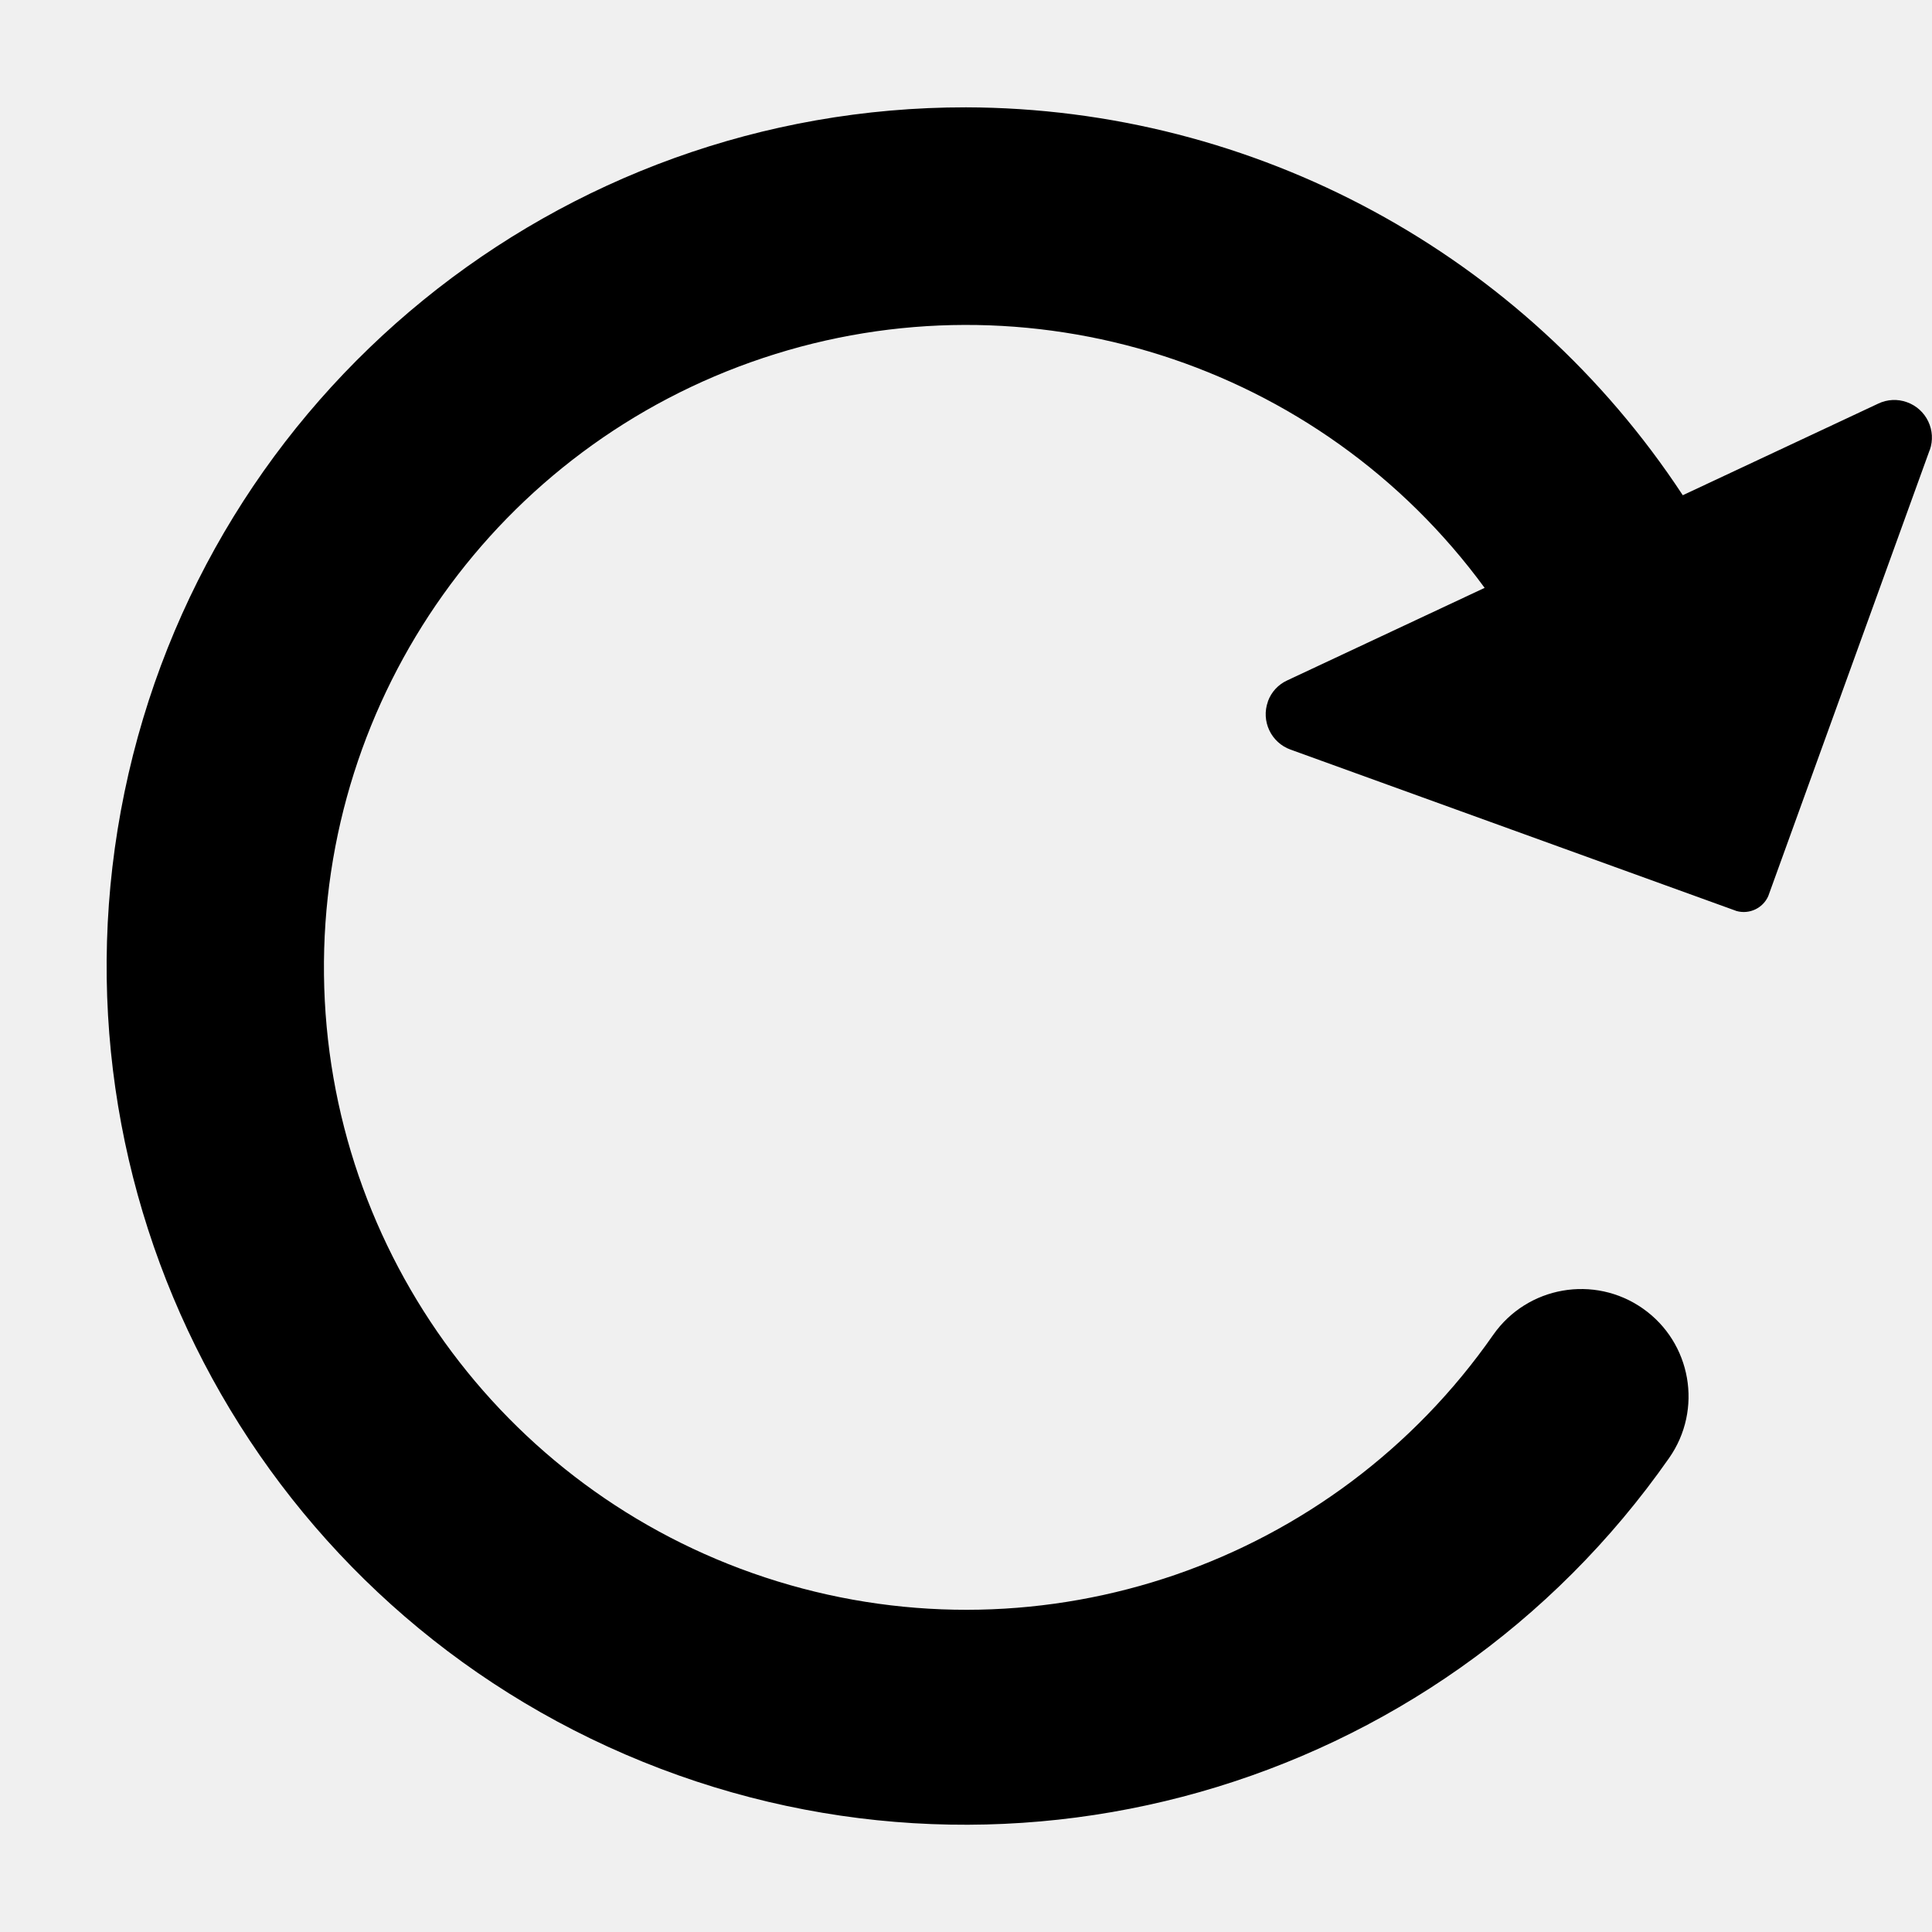
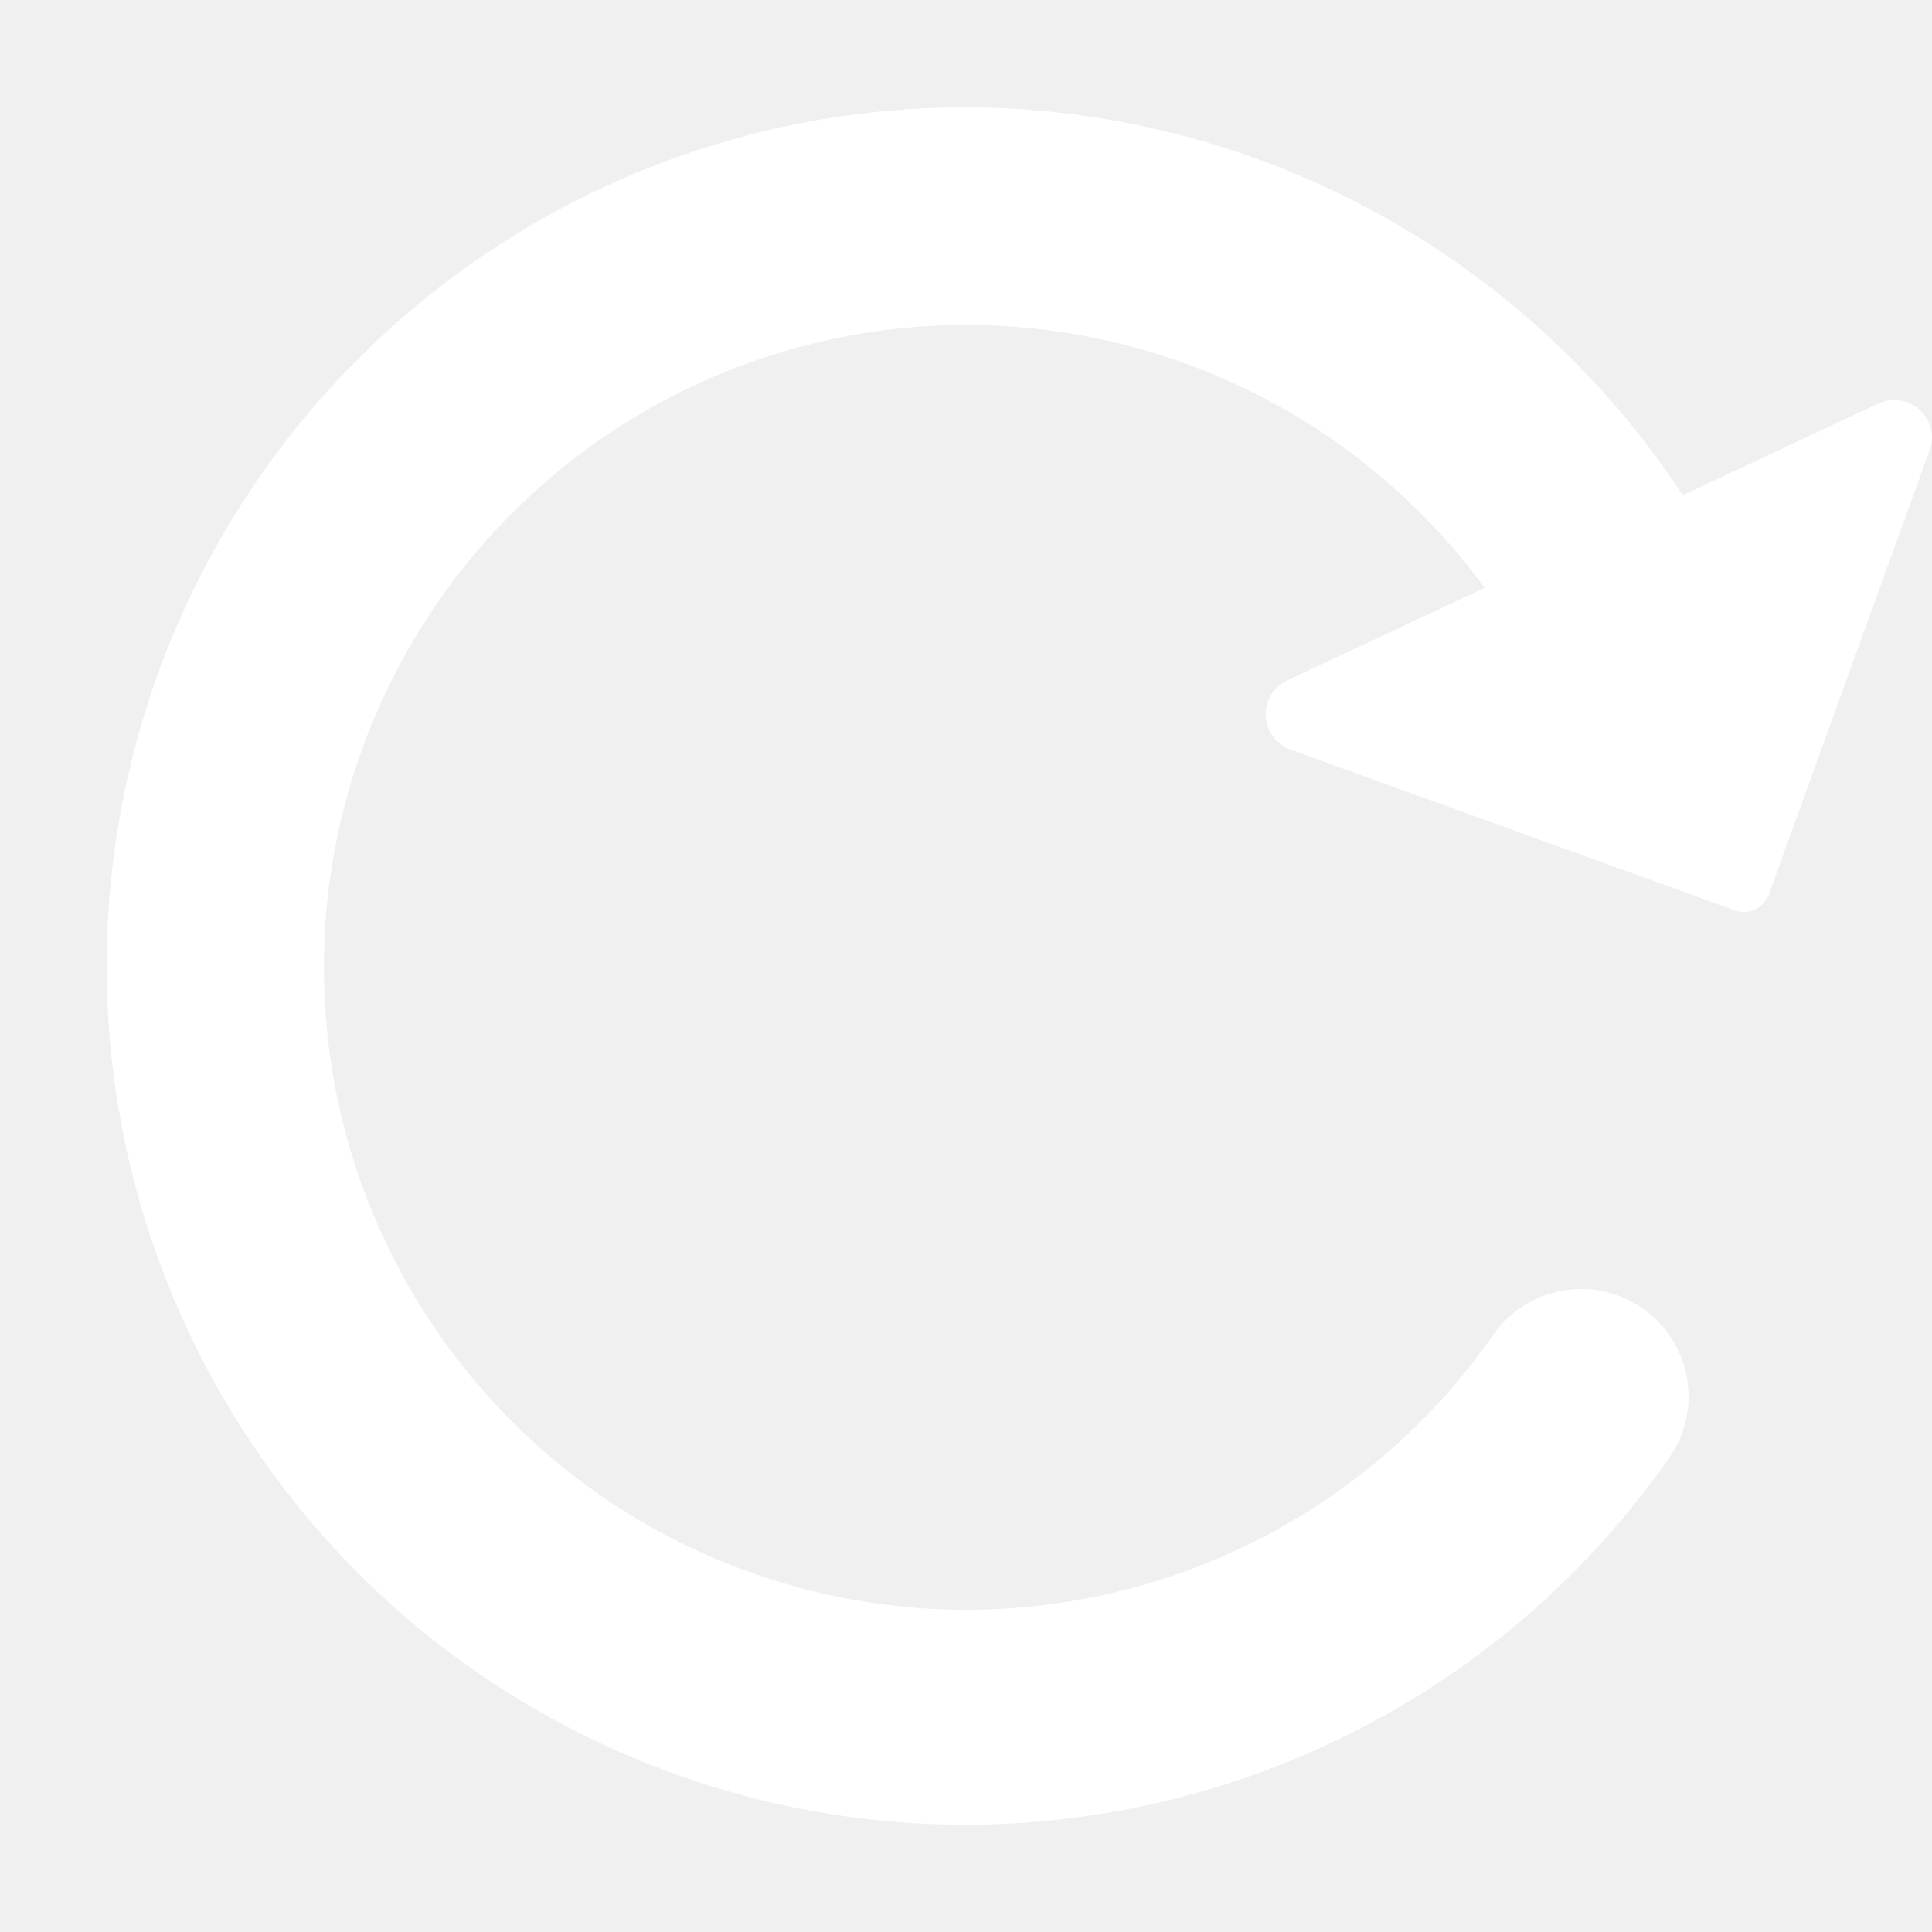
<svg xmlns="http://www.w3.org/2000/svg" height="18" viewBox="0 0 18 18" width="18">
  <defs>
  </defs>
  <rect id="Canvas" fill="#ff13dc" opacity="0" width="18" height="18" />
-   <path fill="#eb5f34;" d="M9,1a8.015,8.015,0,0,1,6.678,3.614L17.5,3.76a.345.345,0,0,1,.266-.013.35.35,0,0,1,.213.447L17.977,4.197,16.474,8.35a.25.25,0,0,1-.294.138L12.024,6.984a.35.35,0,0,1-.211-.448L11.813,6.534a.343.343,0,0,1,.18-.195l1.839-.862a5.985,5.985,0,1,0,.081,6.958,1,1,0,1,1,1.637,1.15A8,8,0,1,1,9,1Z" />
+   <path fill="#fff" d="M9,1a8.015,8.015,0,0,1,6.678,3.614L17.5,3.76a.345.345,0,0,1,.266-.013.35.35,0,0,1,.213.447L17.977,4.197,16.474,8.35a.25.25,0,0,1-.294.138L12.024,6.984a.35.35,0,0,1-.211-.448L11.813,6.534a.343.343,0,0,1,.18-.195l1.839-.862a5.985,5.985,0,1,0,.081,6.958,1,1,0,1,1,1.637,1.15A8,8,0,1,1,9,1Z" />
</svg>
